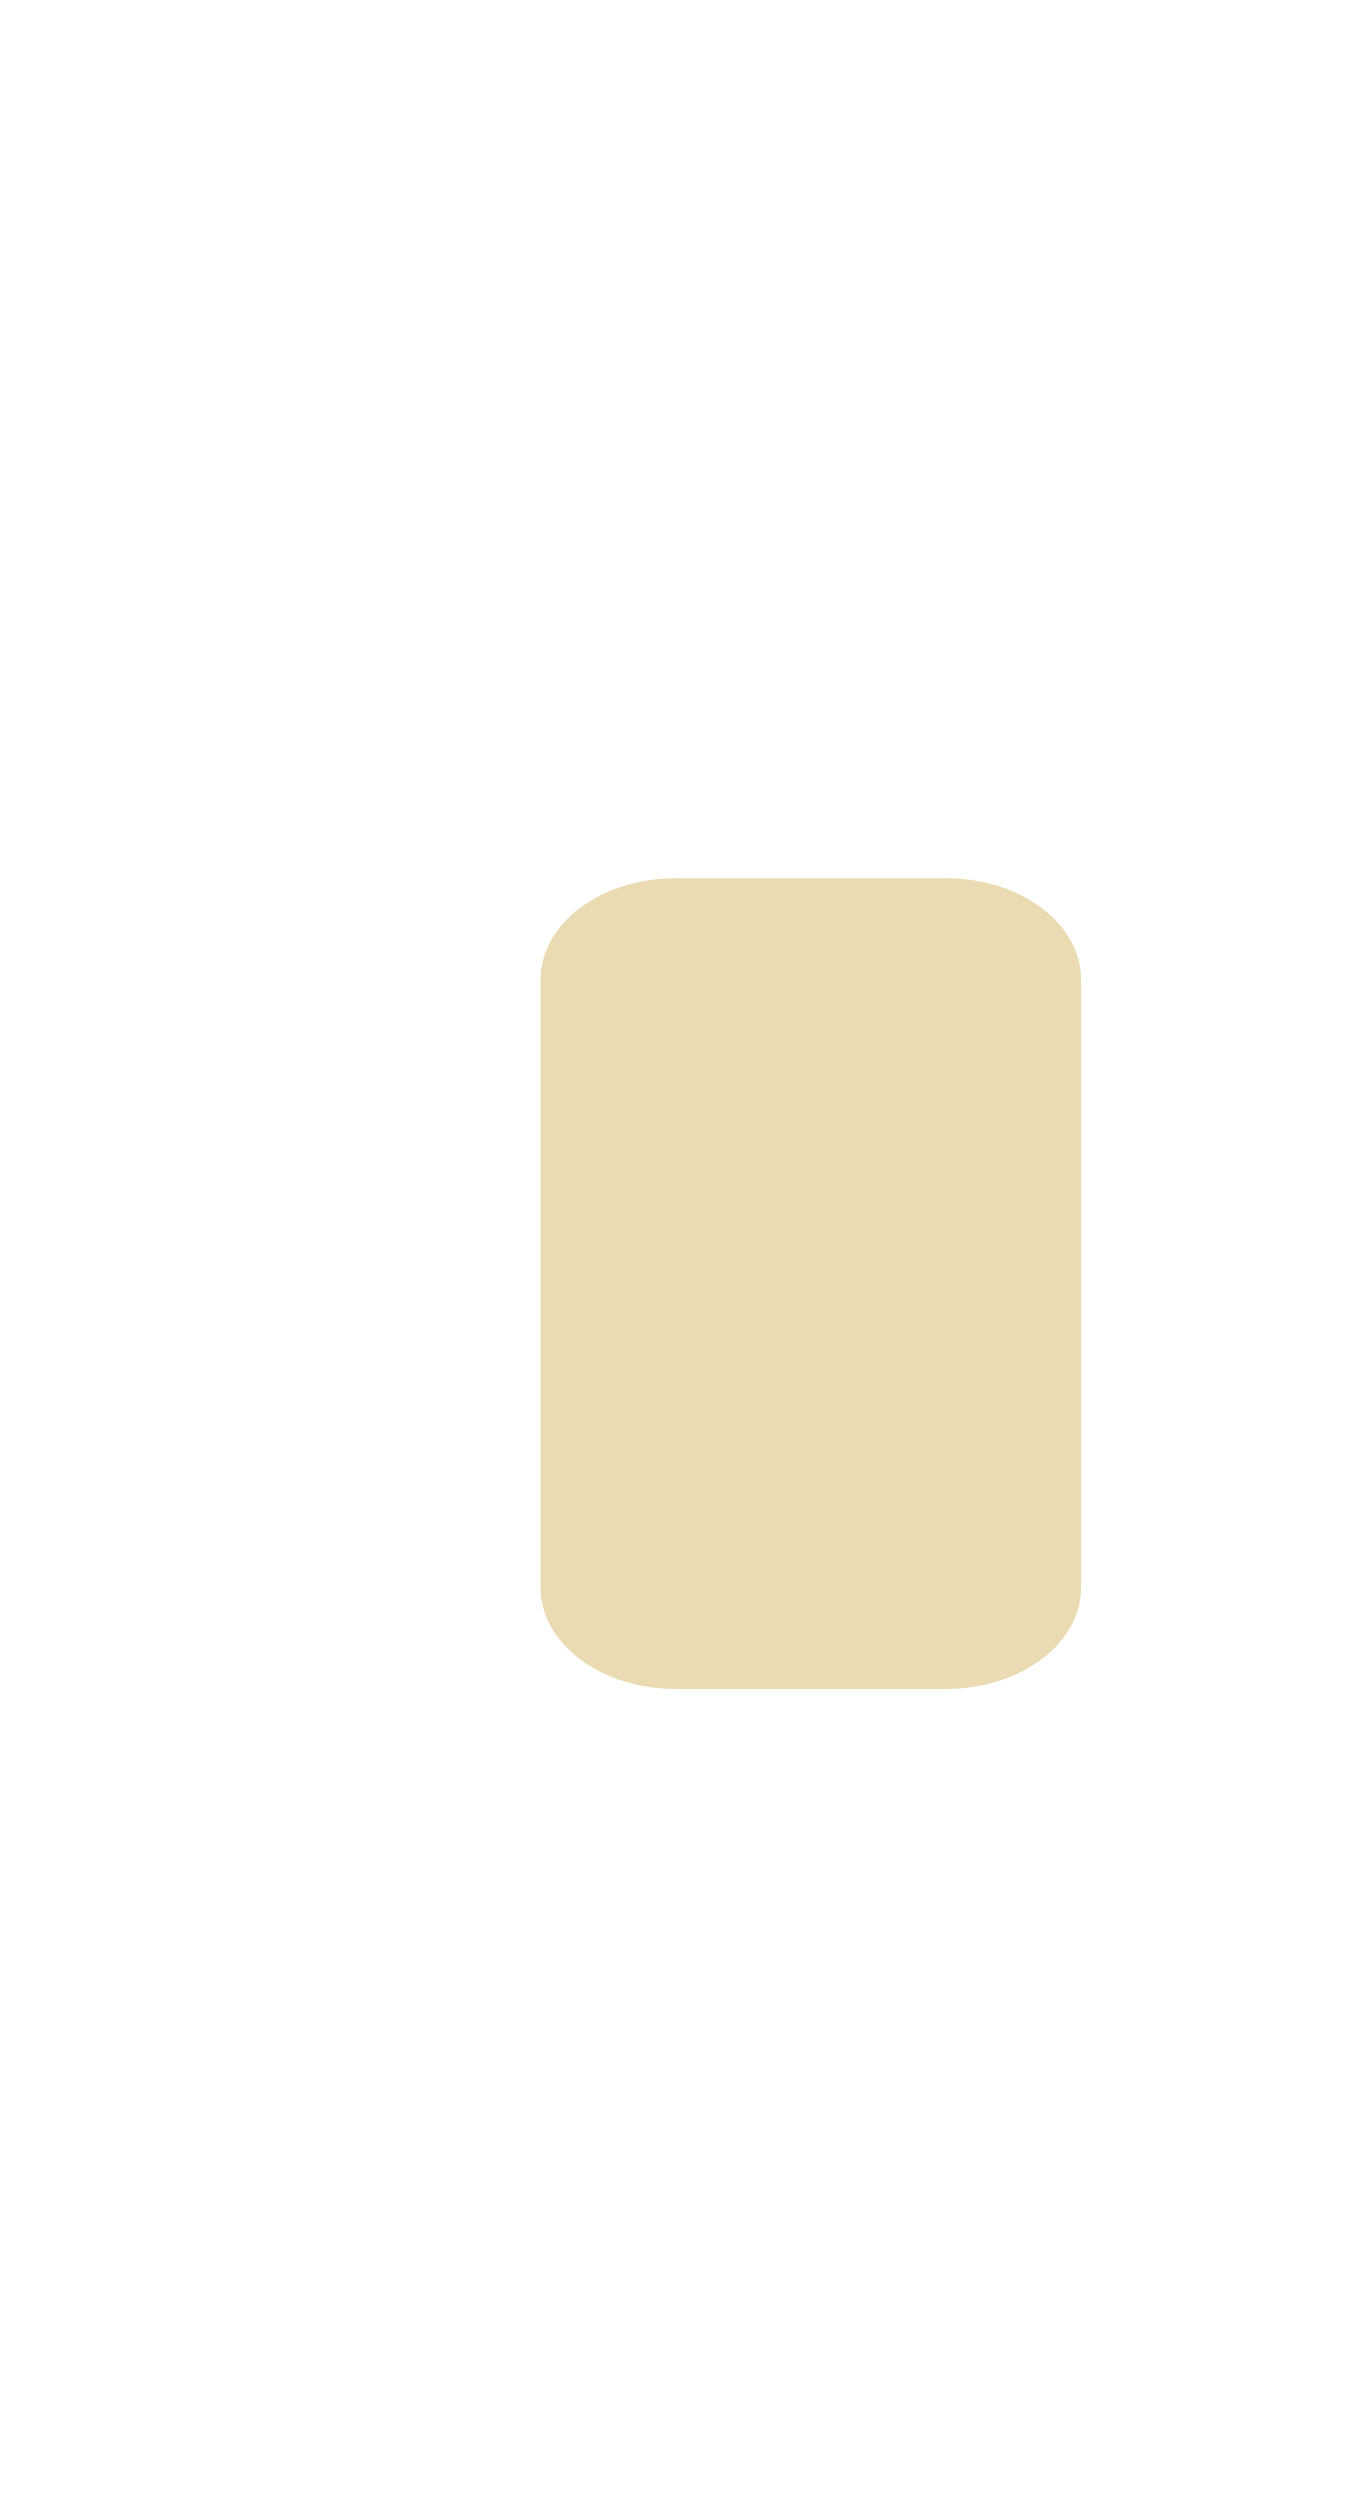
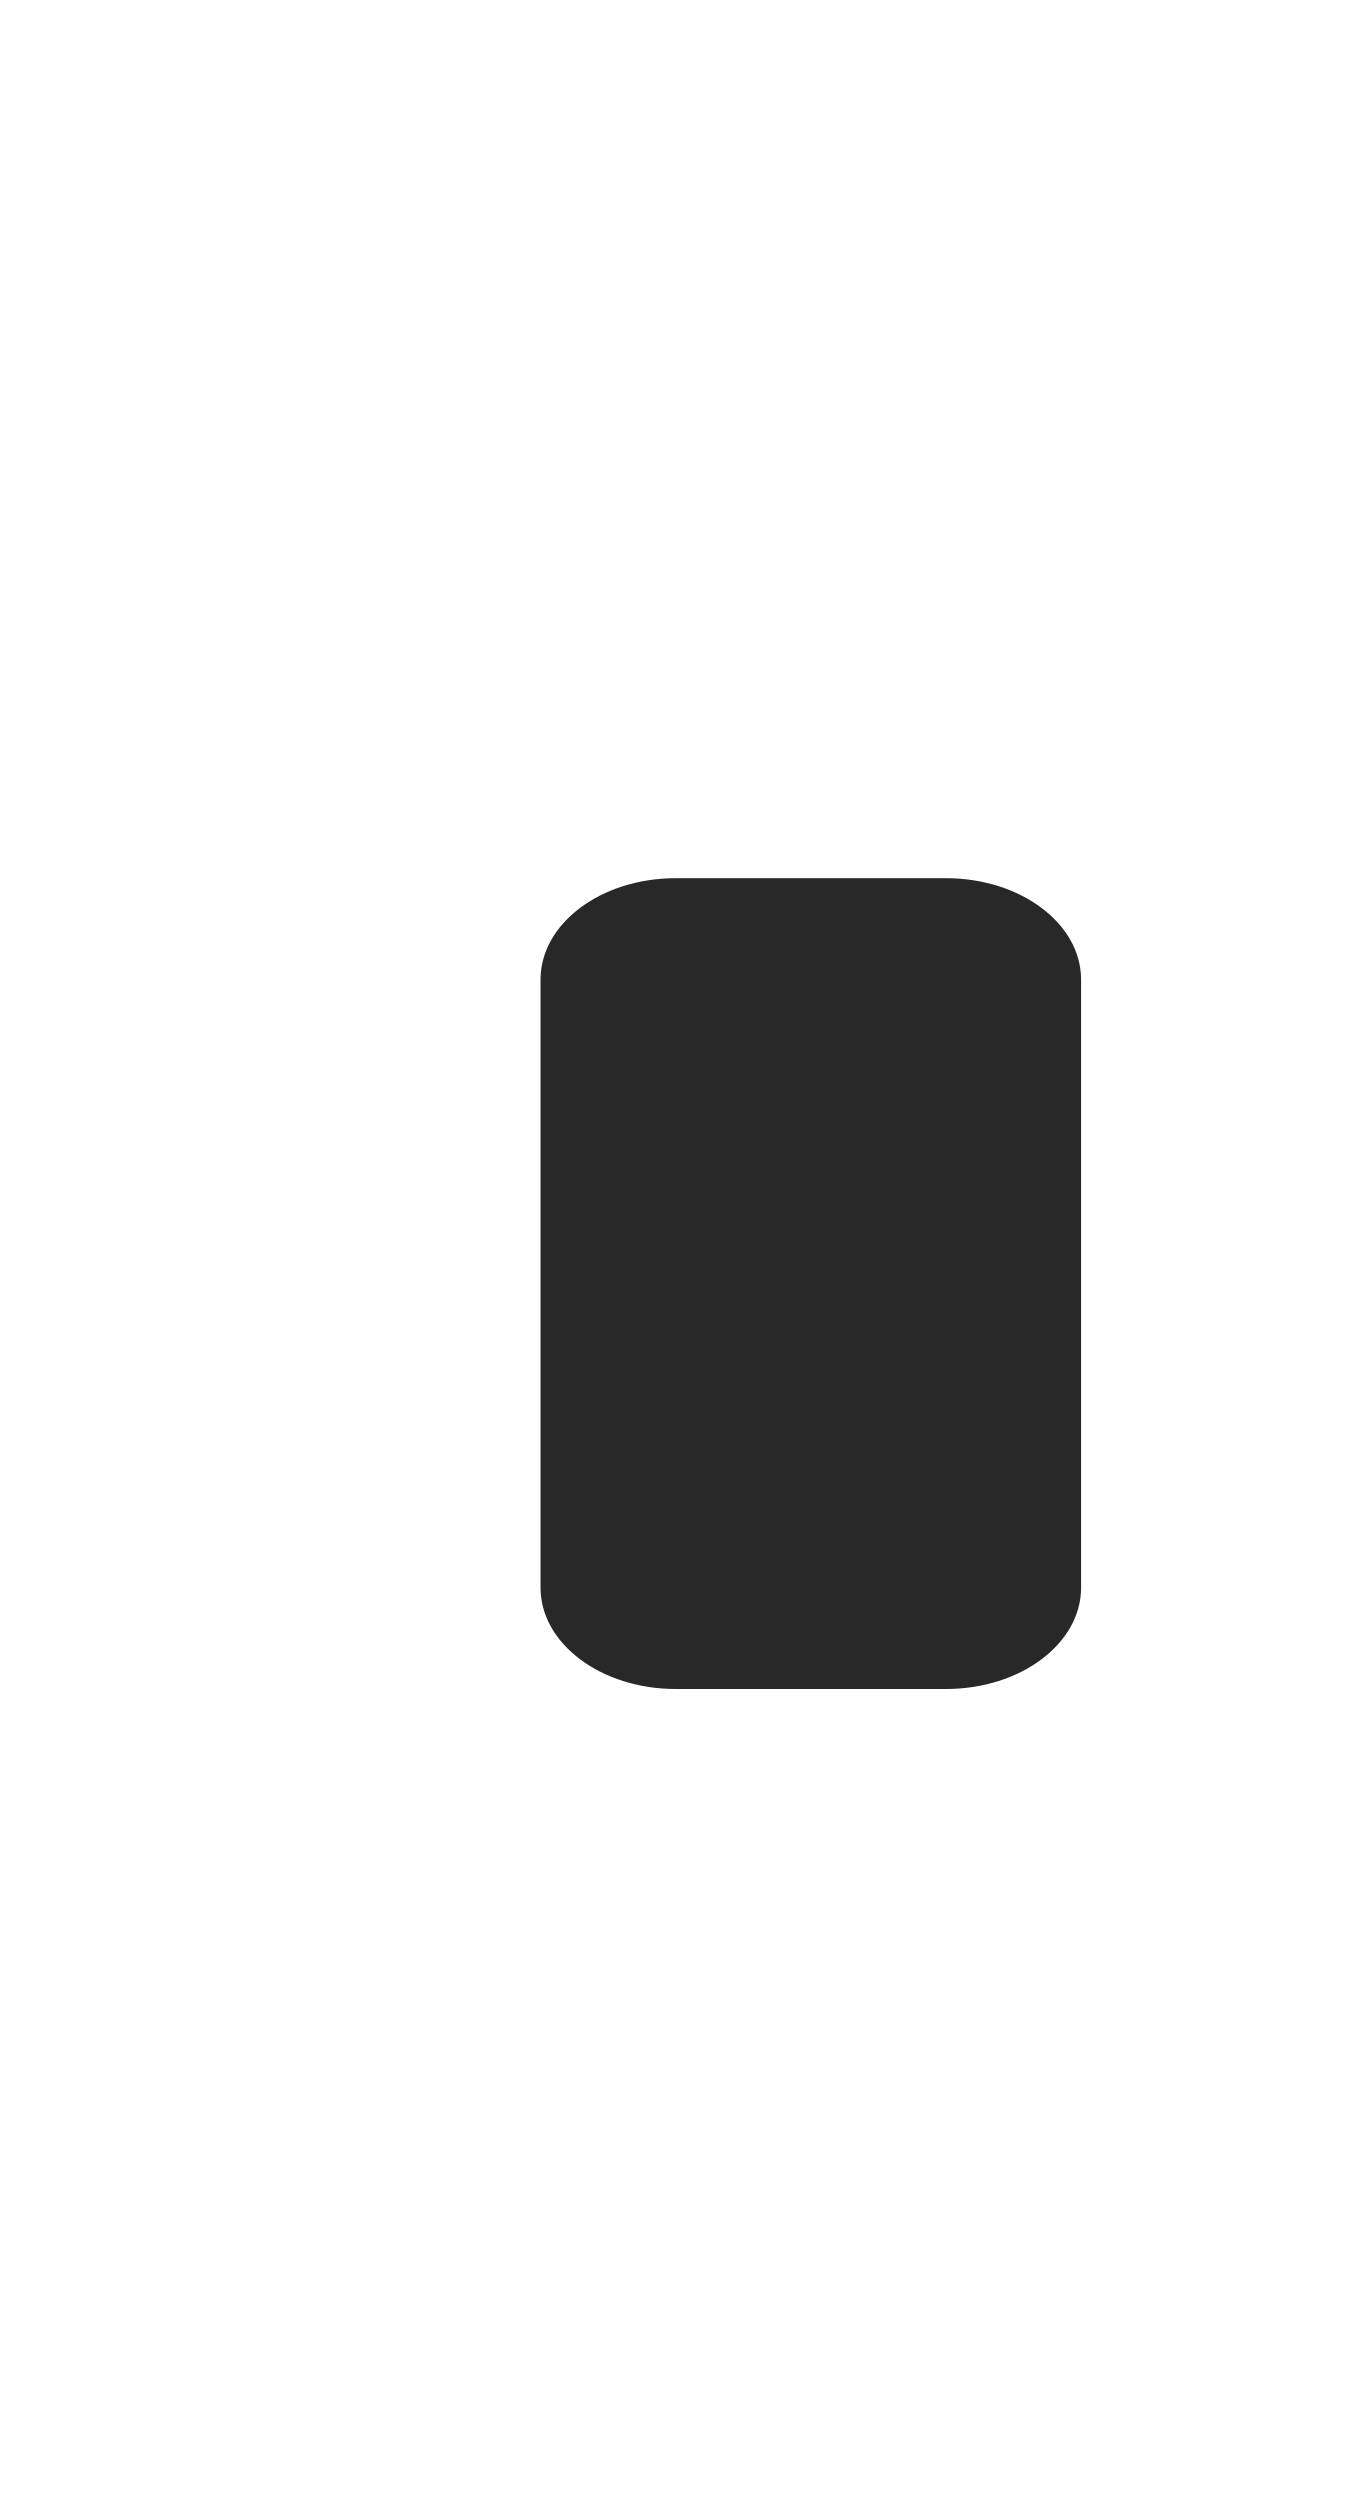
<svg xmlns="http://www.w3.org/2000/svg" width="20" height="37">
  <defs>
    <clipPath>
      <rect y="1015.36" x="20" height="37" width="20" opacity="0.12" fill="#83a598" color="#282828" />
    </clipPath>
    <clipPath>
      <rect y="1033.36" x="20" height="19" width="10" opacity="0.12" fill="#83a598" color="#282828" />
    </clipPath>
  </defs>
  <g transform="translate(0,-1015.362)">
    <g transform="matrix(2,0,0,1.499997,4,-530.6777)">
-       <rect rx="1" y="1039.36" x="2" height="8" width="4" fill="#ebdbb2" />
+       <rect rx="1" y="1039.36" x="2" height="8" width="4" fill="#282828" />
    </g>
  </g>
</svg>
